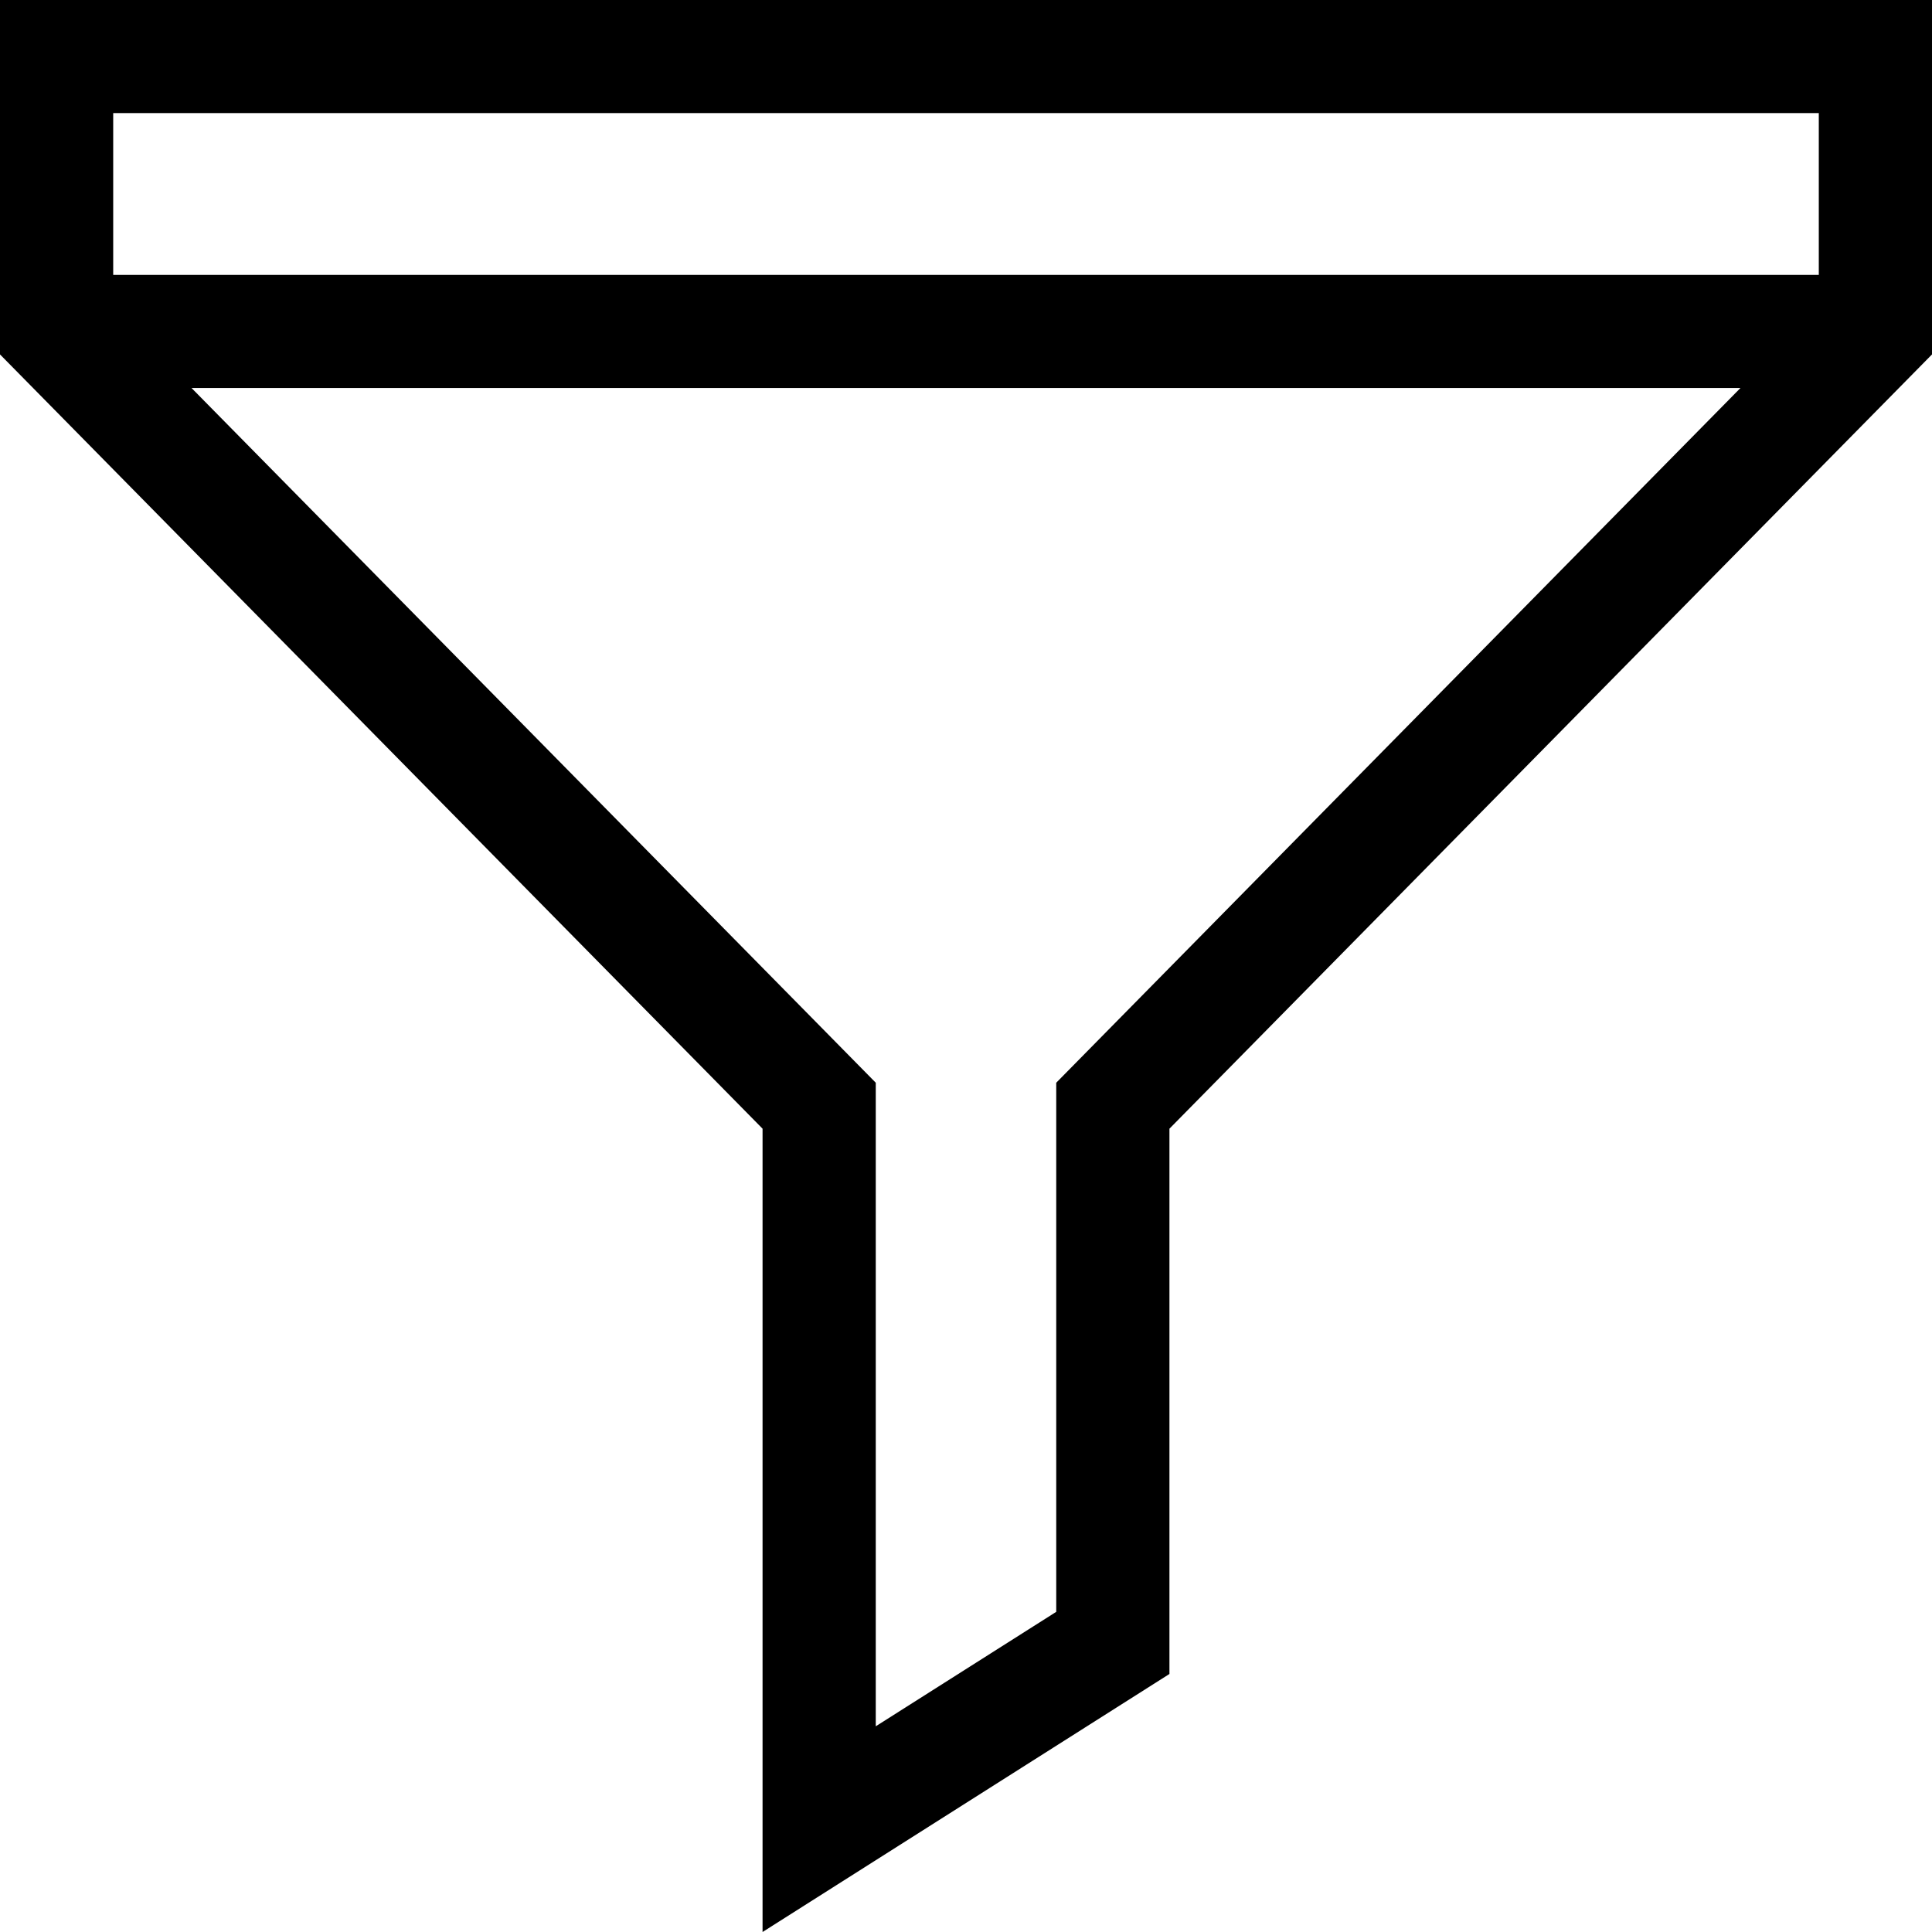
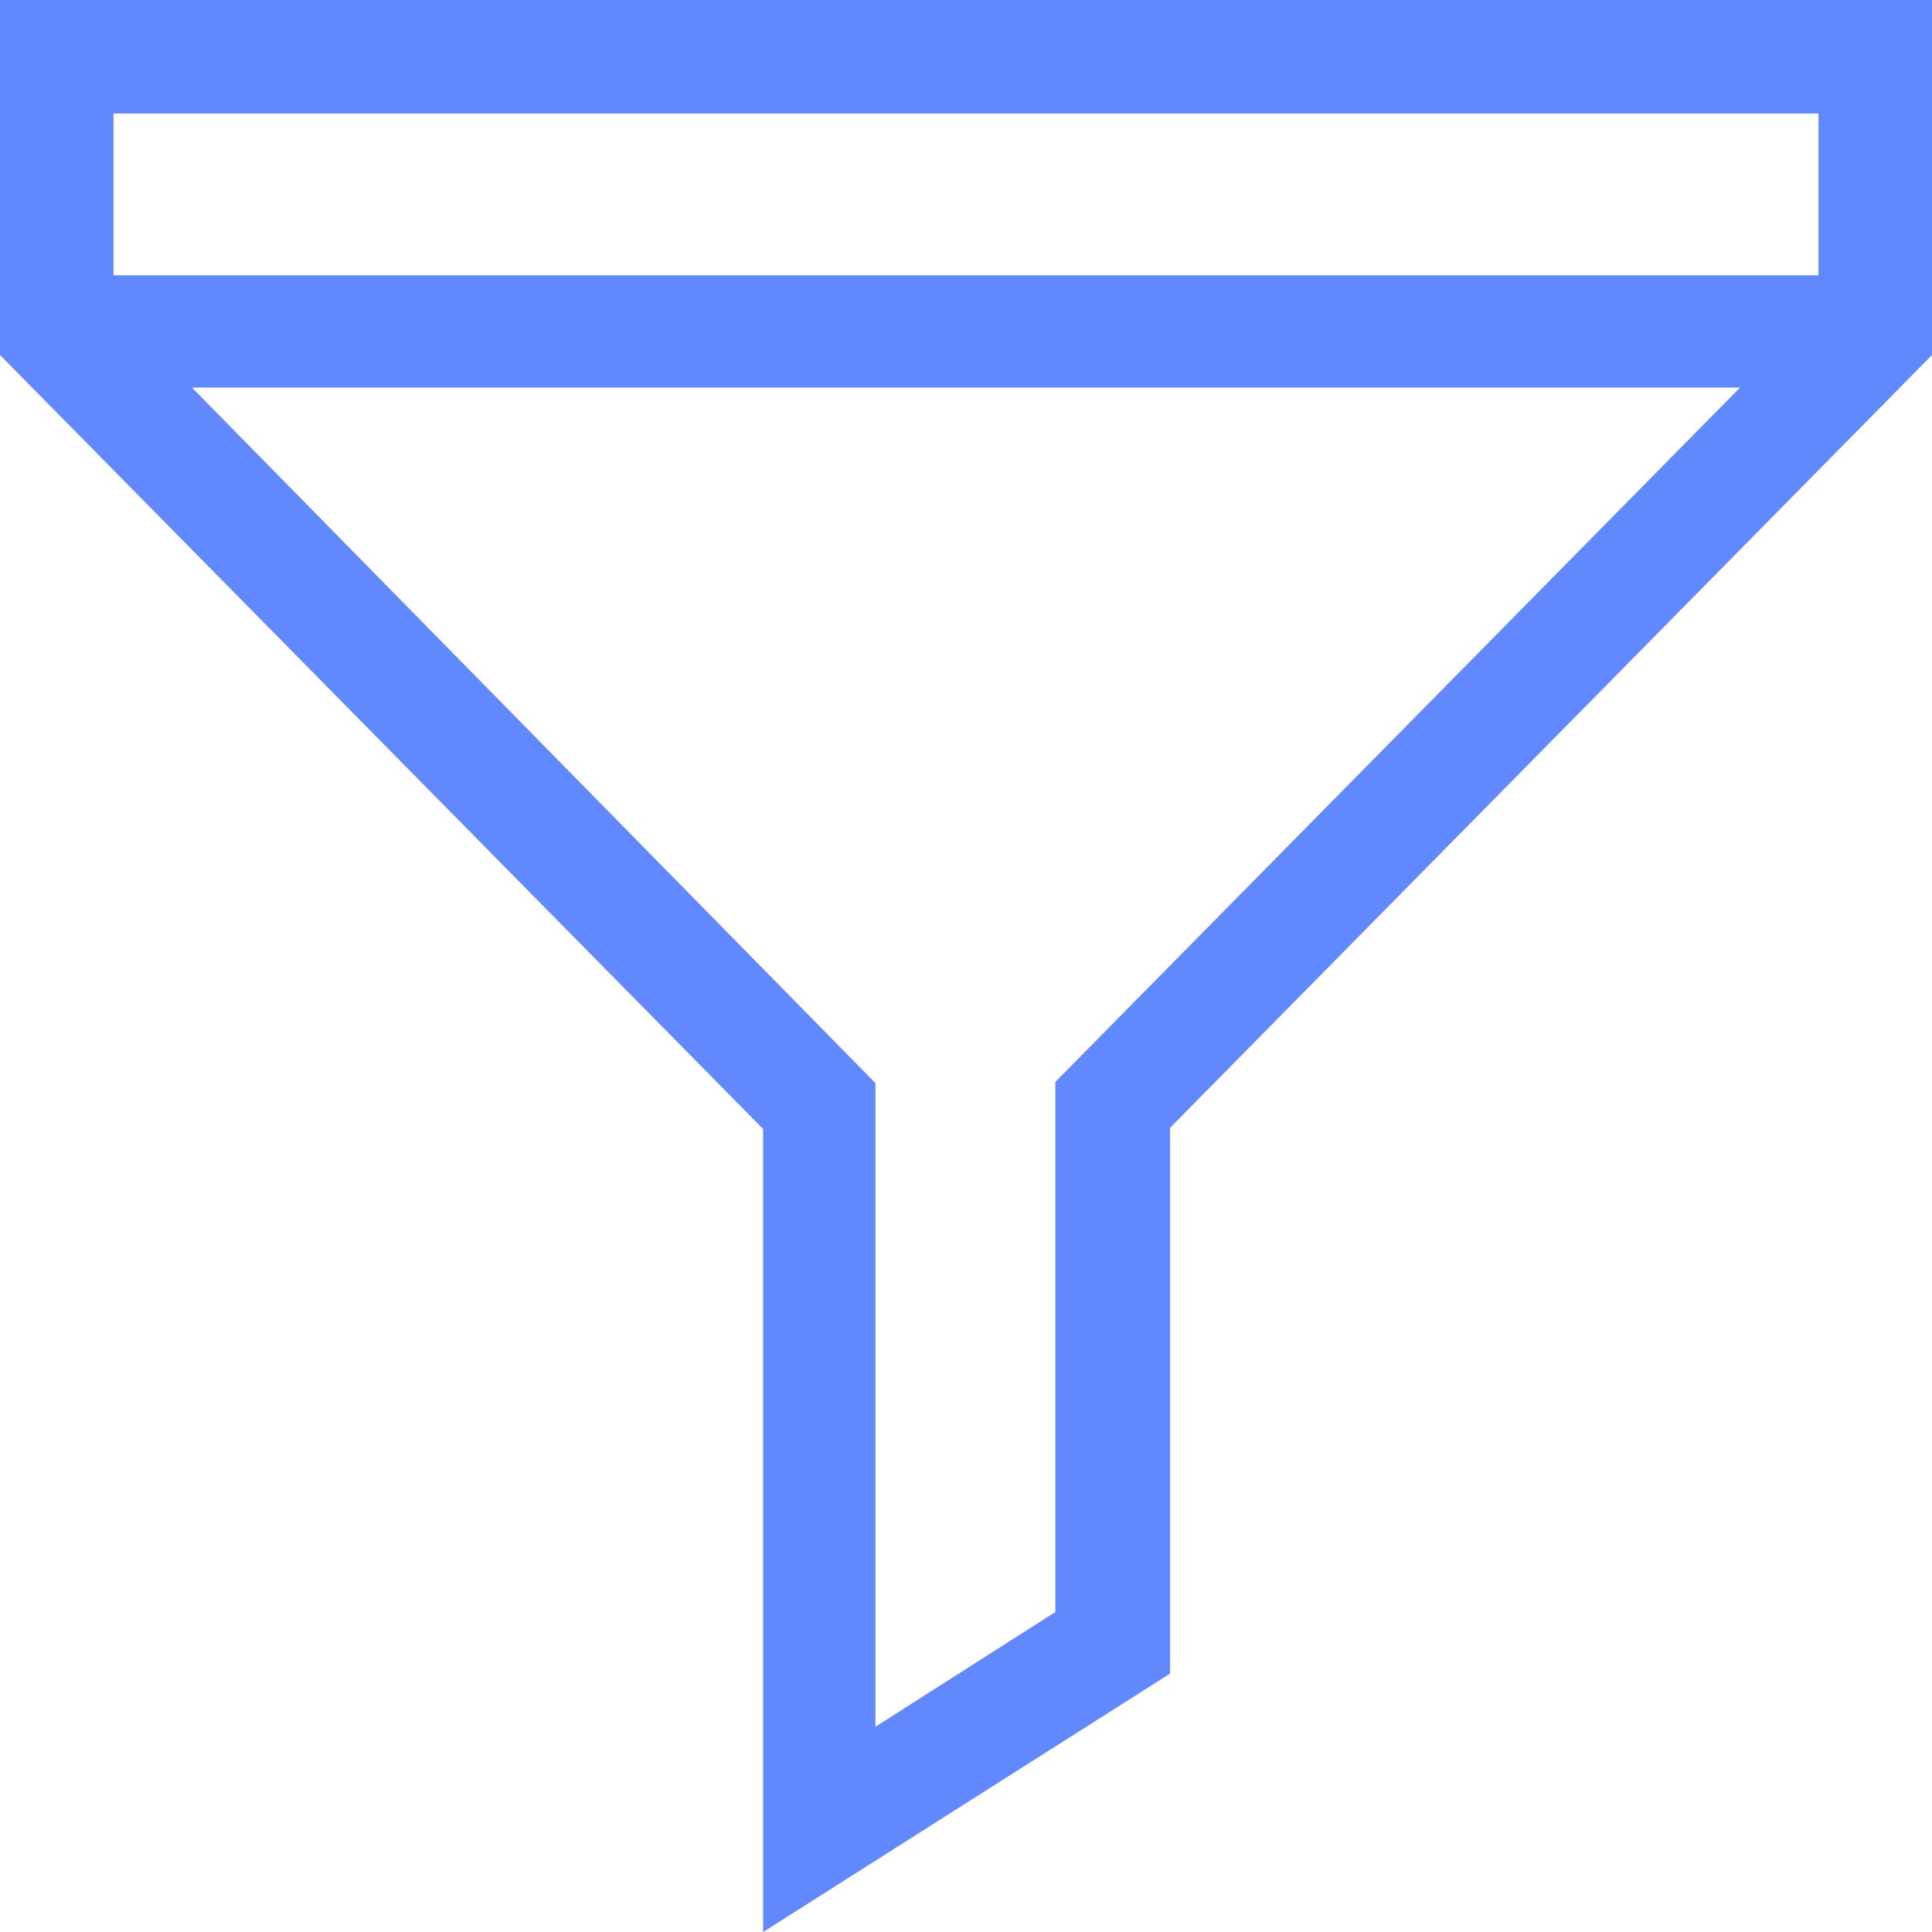
- <svg xmlns="http://www.w3.org/2000/svg" id="Capa_1" enable-background="new 0 0 512 512" height="512" viewBox="0 0 512 512" width="512">
-   <g>
-     <path d="m0 0v93.925l202.086 205.19v212.885l107.828-68.379v-144.506l202.086-205.19v-93.925zm482 29.963v42.891h-452v-42.891zm-202.086 256.972v140.219l-47.828 30.33v-170.549l-181.333-184.118h410.494z" />
+ <svg xmlns="http://www.w3.org/2000/svg" id="_레이어_2" data-name="레이어 2" viewBox="0 0 16 16">
+   <defs>
+     <style>
+       .cls-1 {
+         fill: #6288fd;
+       }
+     </style>
+   </defs>
+   <g id="Capa_1" data-name="Capa 1">
+     <path class="cls-1" d="M0,0V2.94l6.32,6.41v6.65l3.37-2.14v-4.52l6.32-6.41V0H0ZM15.06,.94v1.34H.94V.94H15.06Zm-6.32,8.03v4.38l-1.49,.95v-5.33L1.59,3.21H14.41l-5.67,5.75Z" />
  </g>
</svg>
